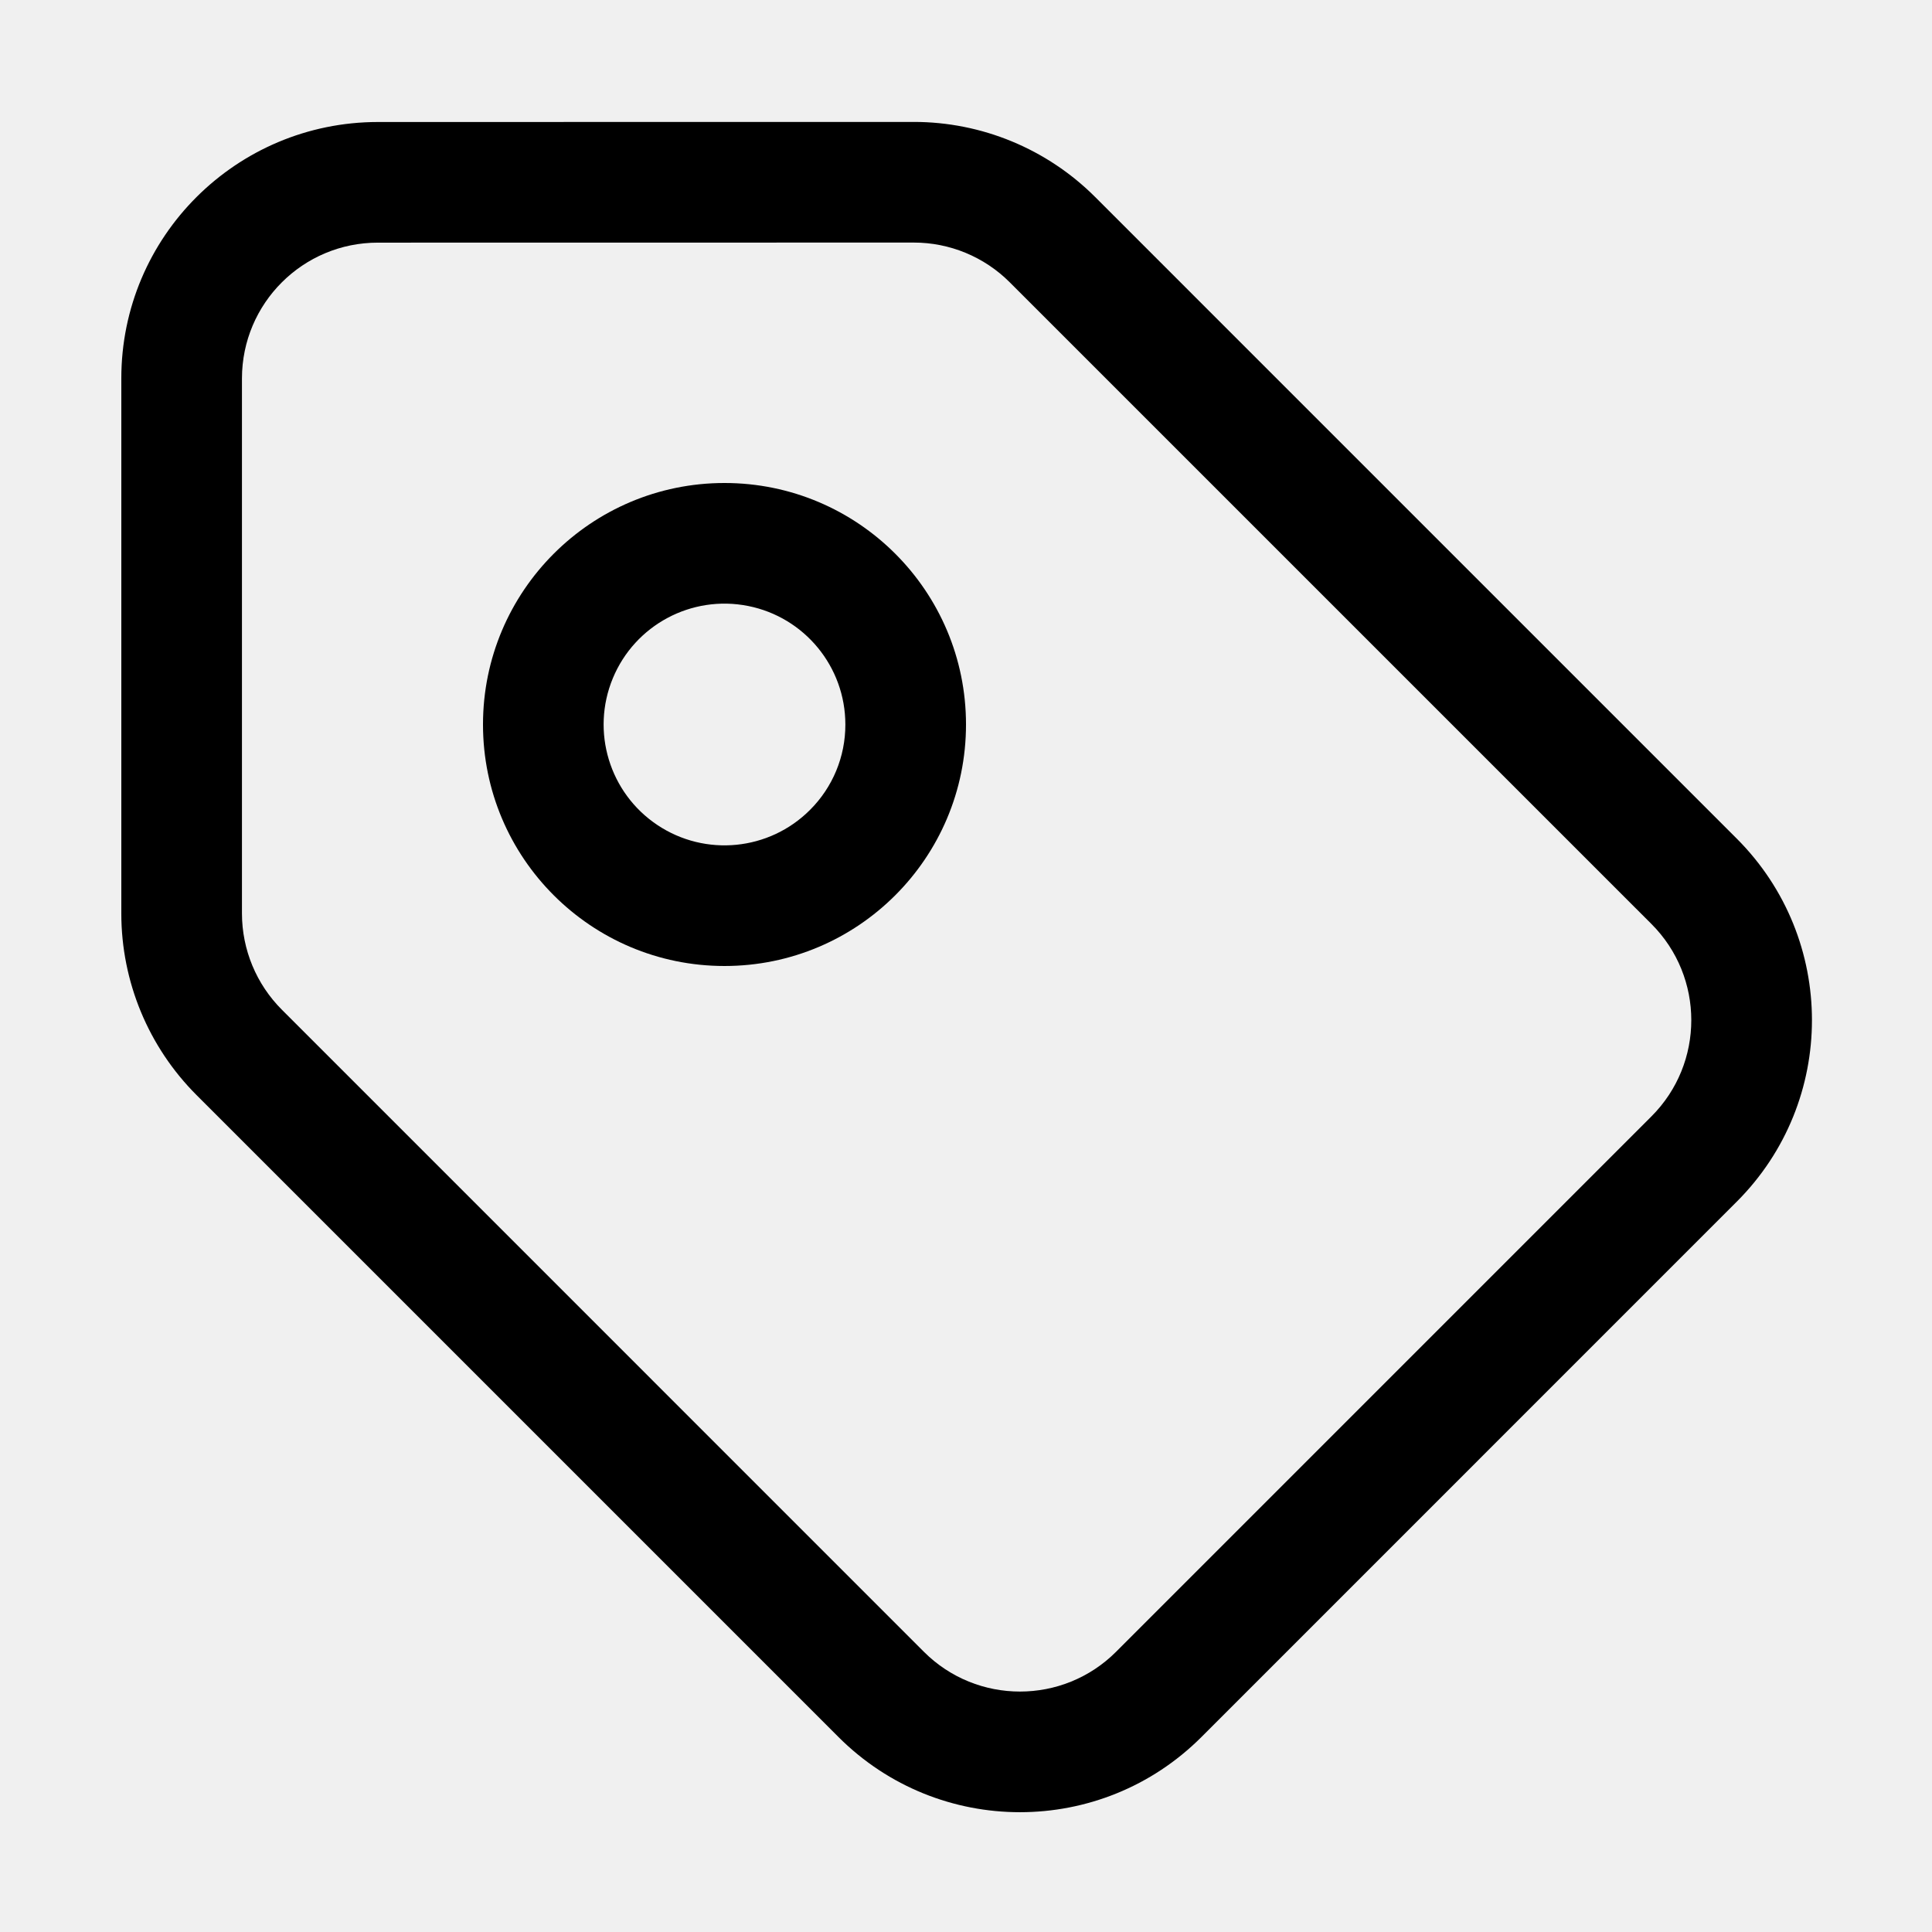
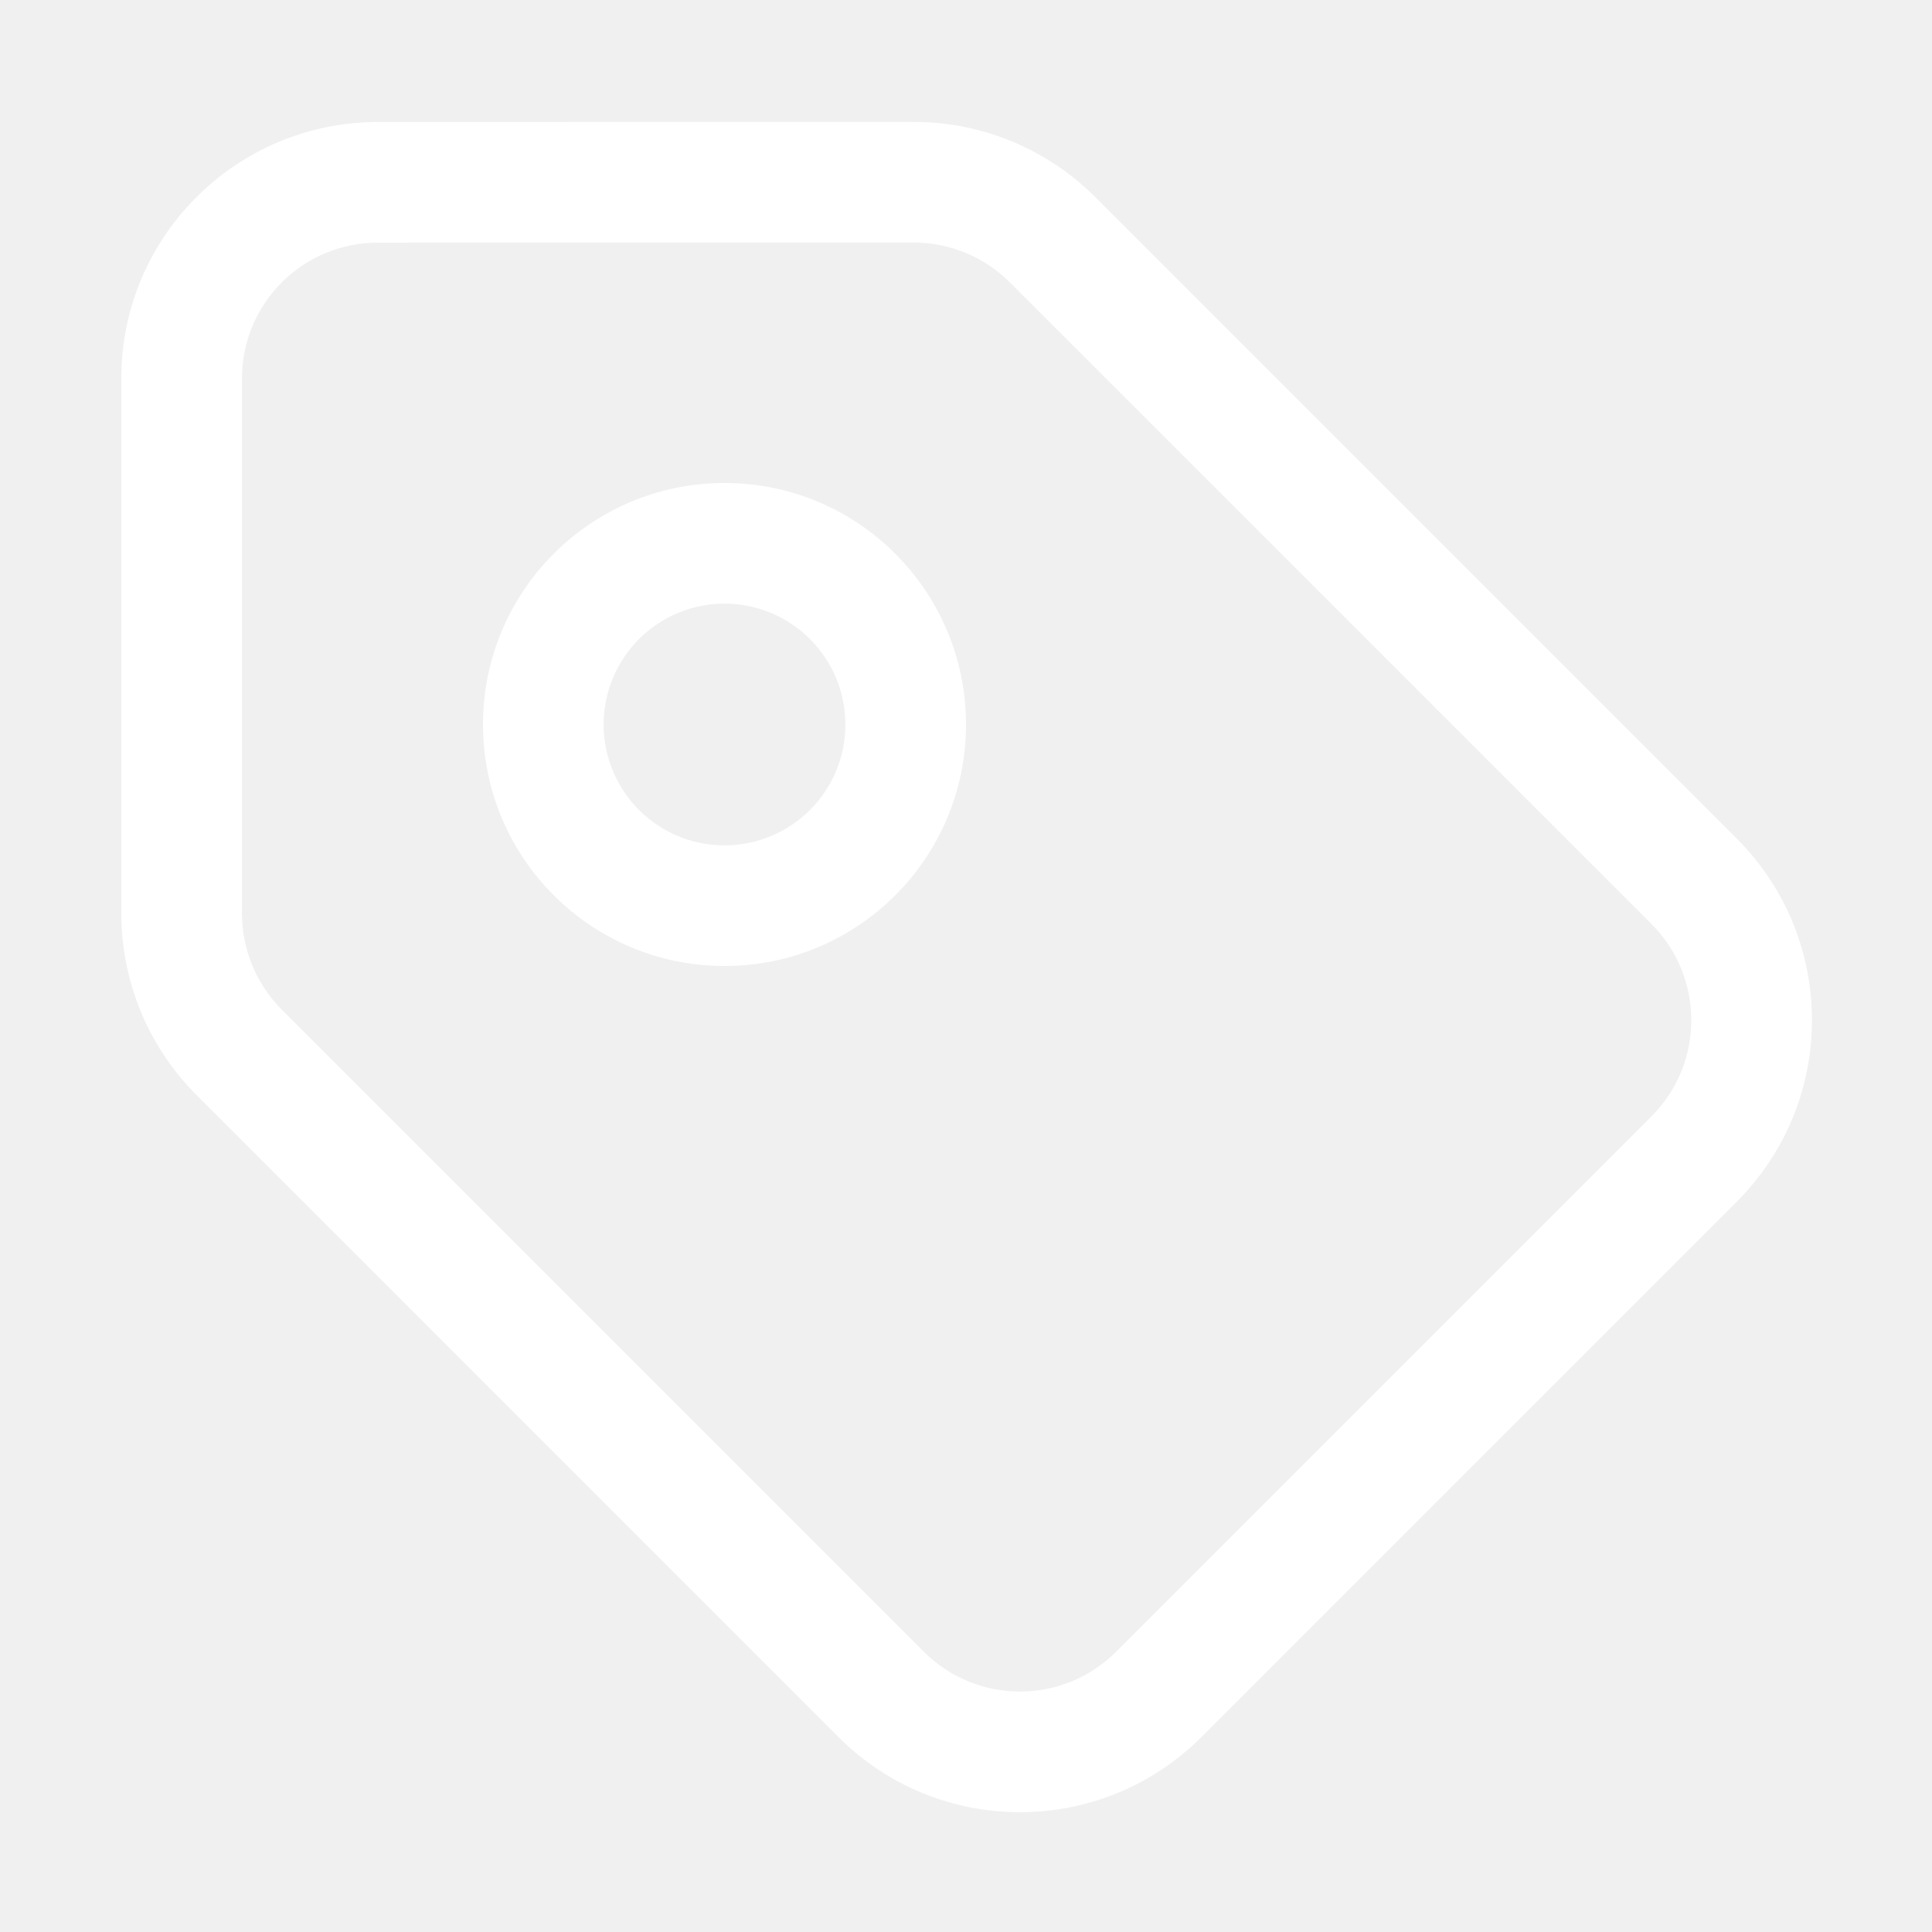
- <svg xmlns="http://www.w3.org/2000/svg" t="1768031008846" class="icon" viewBox="0 0 1024 1024" version="1.1" p-id="6495" width="24" height="24">
-   <path d="M920.529 444.496l-340.111-340.115a135.932 135.932 0 0 0-96.156-39.759L200.418 64.663h-0.018C125.276 64.663 64.301 125.409 64.301 200.548v283.674a136.091 136.091 0 0 0 39.881 96.199l340.23 340.241a136.023 136.023 0 0 0 192.37 0l283.746-283.761c53.128-53.132 53.128-139.278 0-192.406z m-45.21 147.192l-283.746 283.761a72.065 72.065 0 0 1-101.925 0l-340.212-340.241A72.187 72.187 0 0 1 128.242 484.219V200.548A72.021 72.021 0 0 1 200.396 128.603l283.844-0.04a71.888 71.888 0 0 1 50.935 21.053l340.115 340.104a72.104 72.104 0 0 1 0.029 101.968z" fill="" p-id="6496" />
-   <path d="M384.002 255.999c-70.695 0-128.003 57.308-128.003 128.003S313.307 511.998 384.002 511.998s128-57.308 128-128S454.69 255.999 384.002 255.999z m45.296 173.296a64.059 64.059 0 1 1 18.759-45.293 63.64 63.64 0 0 1-18.763 45.293z" fill="" p-id="6497" />
+ <svg xmlns="http://www.w3.org/2000/svg" t="1768729608201" class="icon" viewBox="0 0 1024 1024" version="1.1" p-id="4874" width="24" height="24">
+   <path d="M920.529 444.496l-340.111-340.115a135.932 135.932 0 0 0-96.156-39.759L200.418 64.663h-0.018C125.276 64.663 64.301 125.409 64.301 200.548v283.674a136.091 136.091 0 0 0 39.881 96.199l340.23 340.241a136.023 136.023 0 0 0 192.37 0l283.746-283.761c53.128-53.132 53.128-139.278 0-192.406z m-45.21 147.192l-283.746 283.761a72.065 72.065 0 0 1-101.925 0l-340.212-340.241A72.187 72.187 0 0 1 128.242 484.219V200.548A72.021 72.021 0 0 1 200.396 128.603l283.844-0.04a71.888 71.888 0 0 1 50.935 21.053l340.115 340.104a72.104 72.104 0 0 1 0.029 101.968z" fill="#ffffff" p-id="4875" />
+   <path d="M384.002 255.999c-70.695 0-128.003 57.308-128.003 128.003S313.307 511.998 384.002 511.998s128-57.308 128-128S454.69 255.999 384.002 255.999z m45.296 173.296a64.059 64.059 0 1 1 18.759-45.293 63.64 63.64 0 0 1-18.763 45.293z" fill="#ffffff" p-id="4876" />
</svg>
